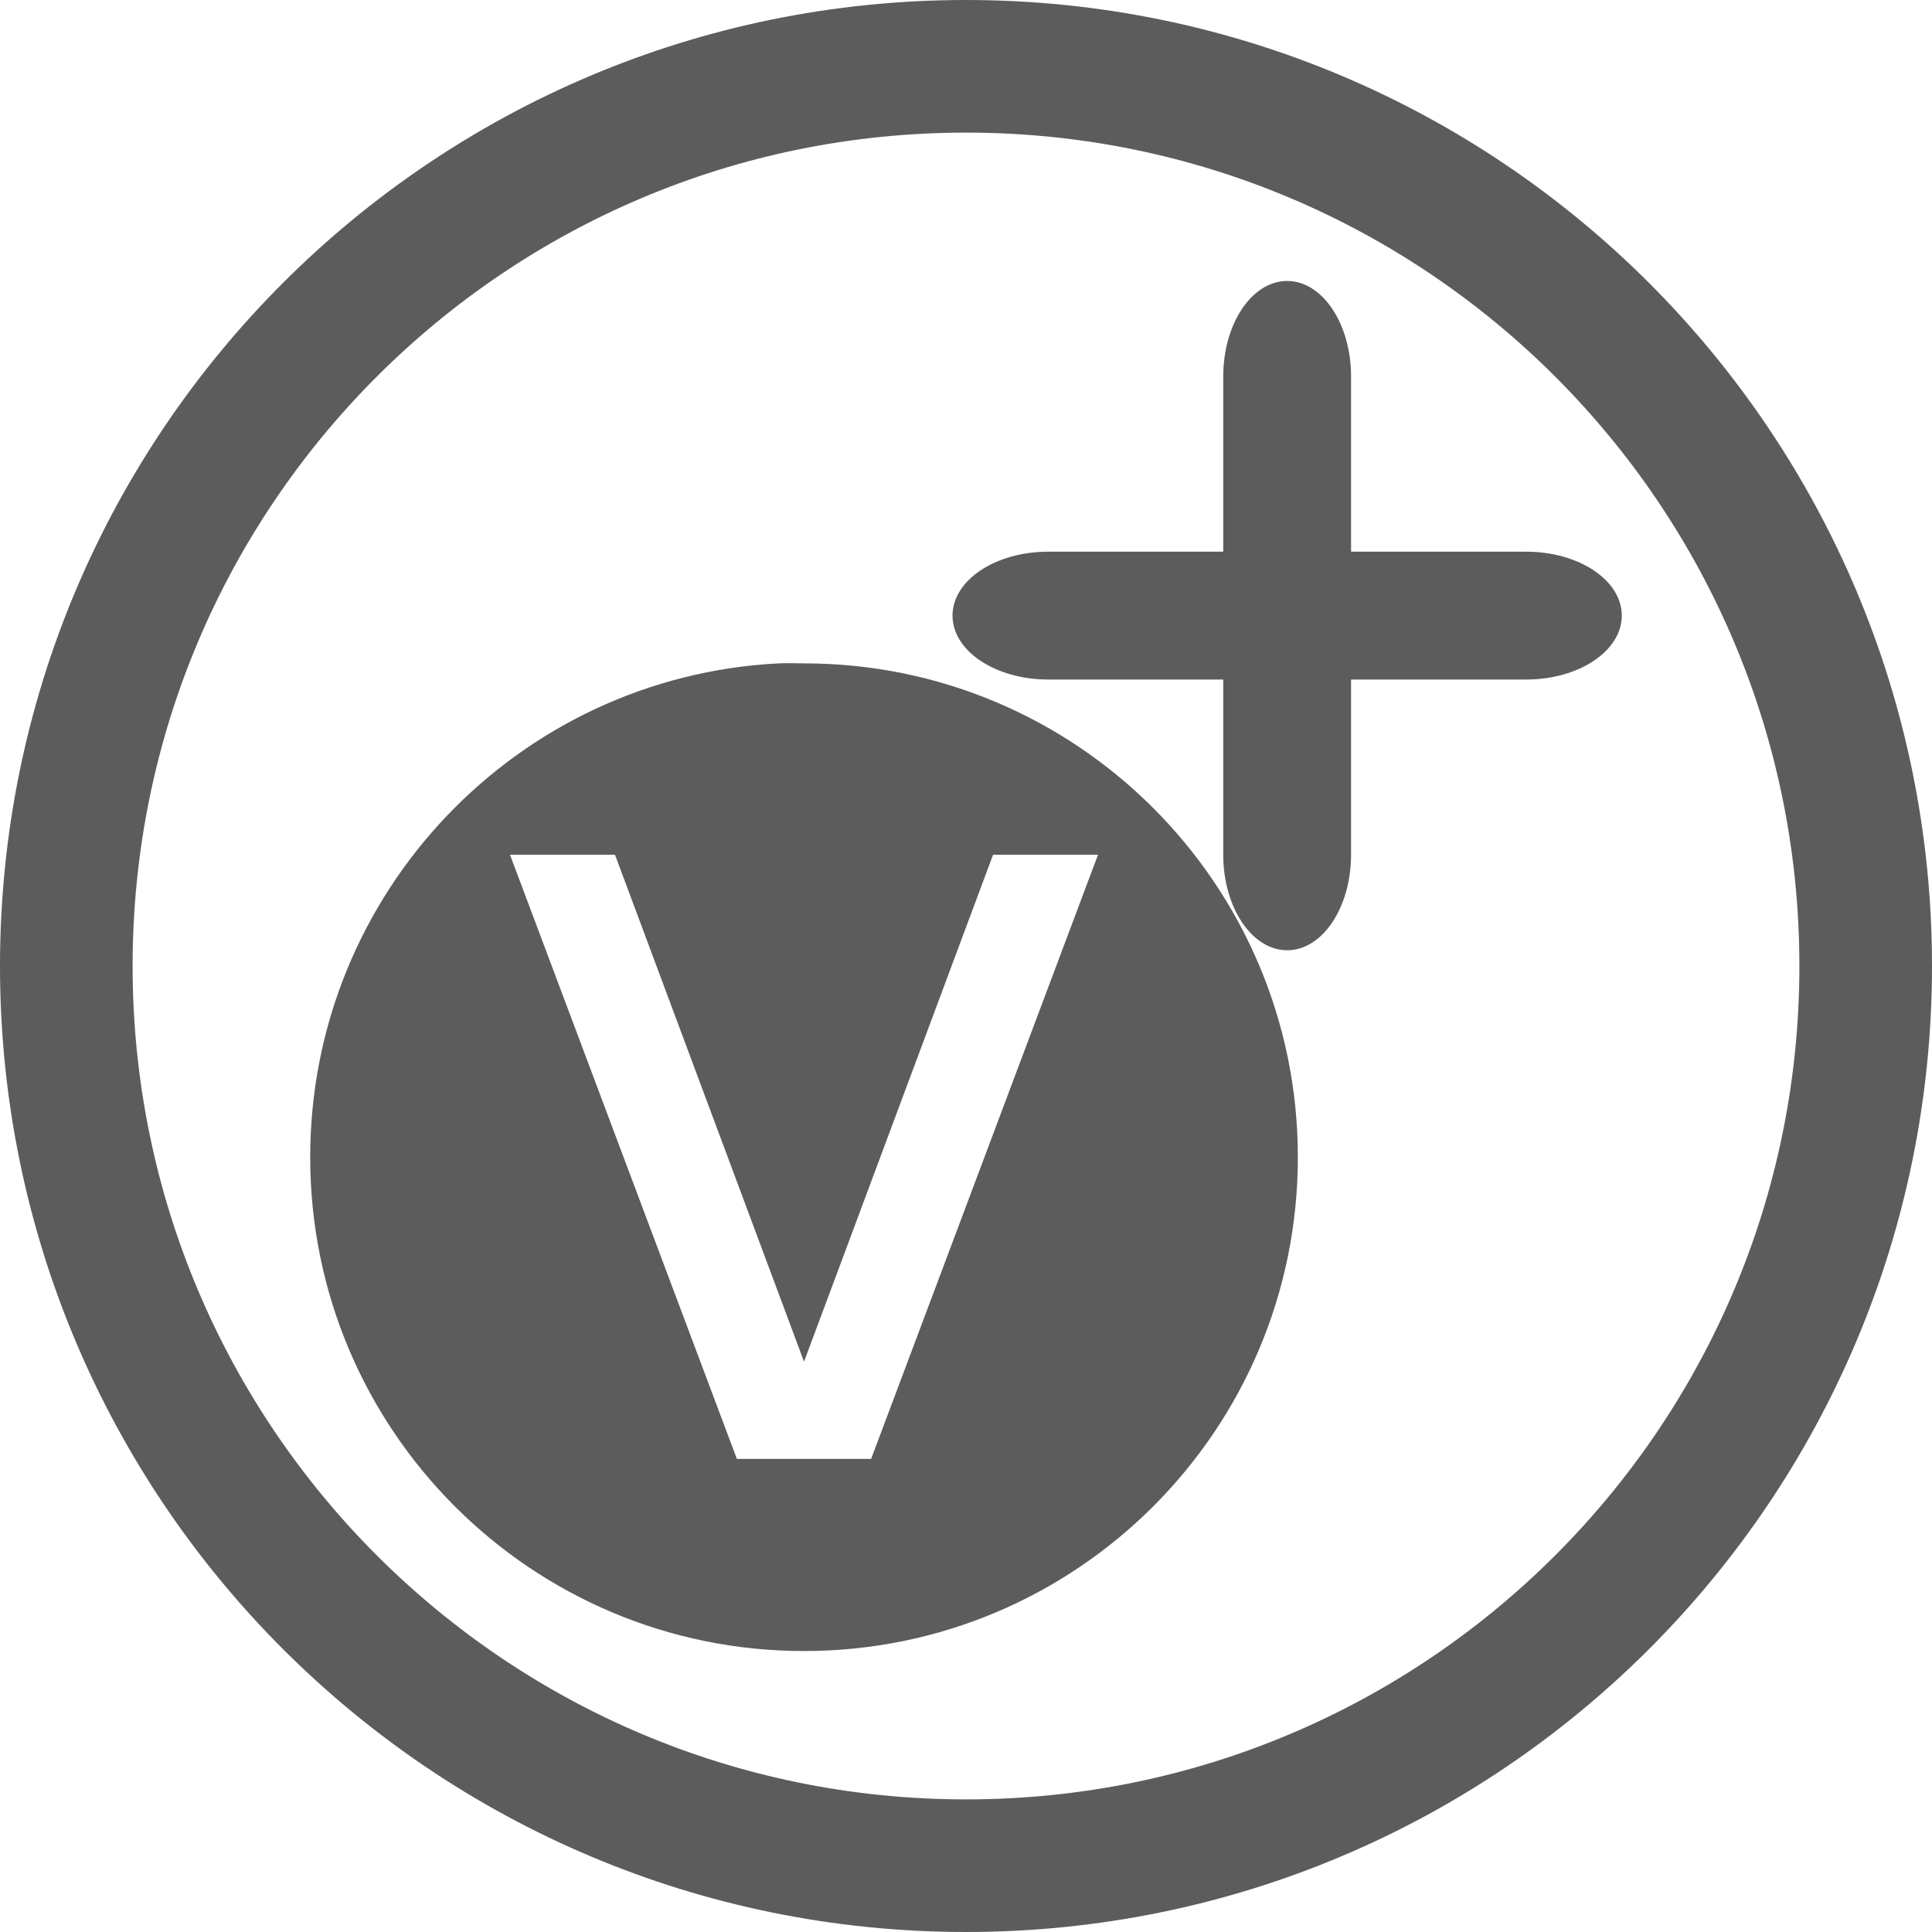
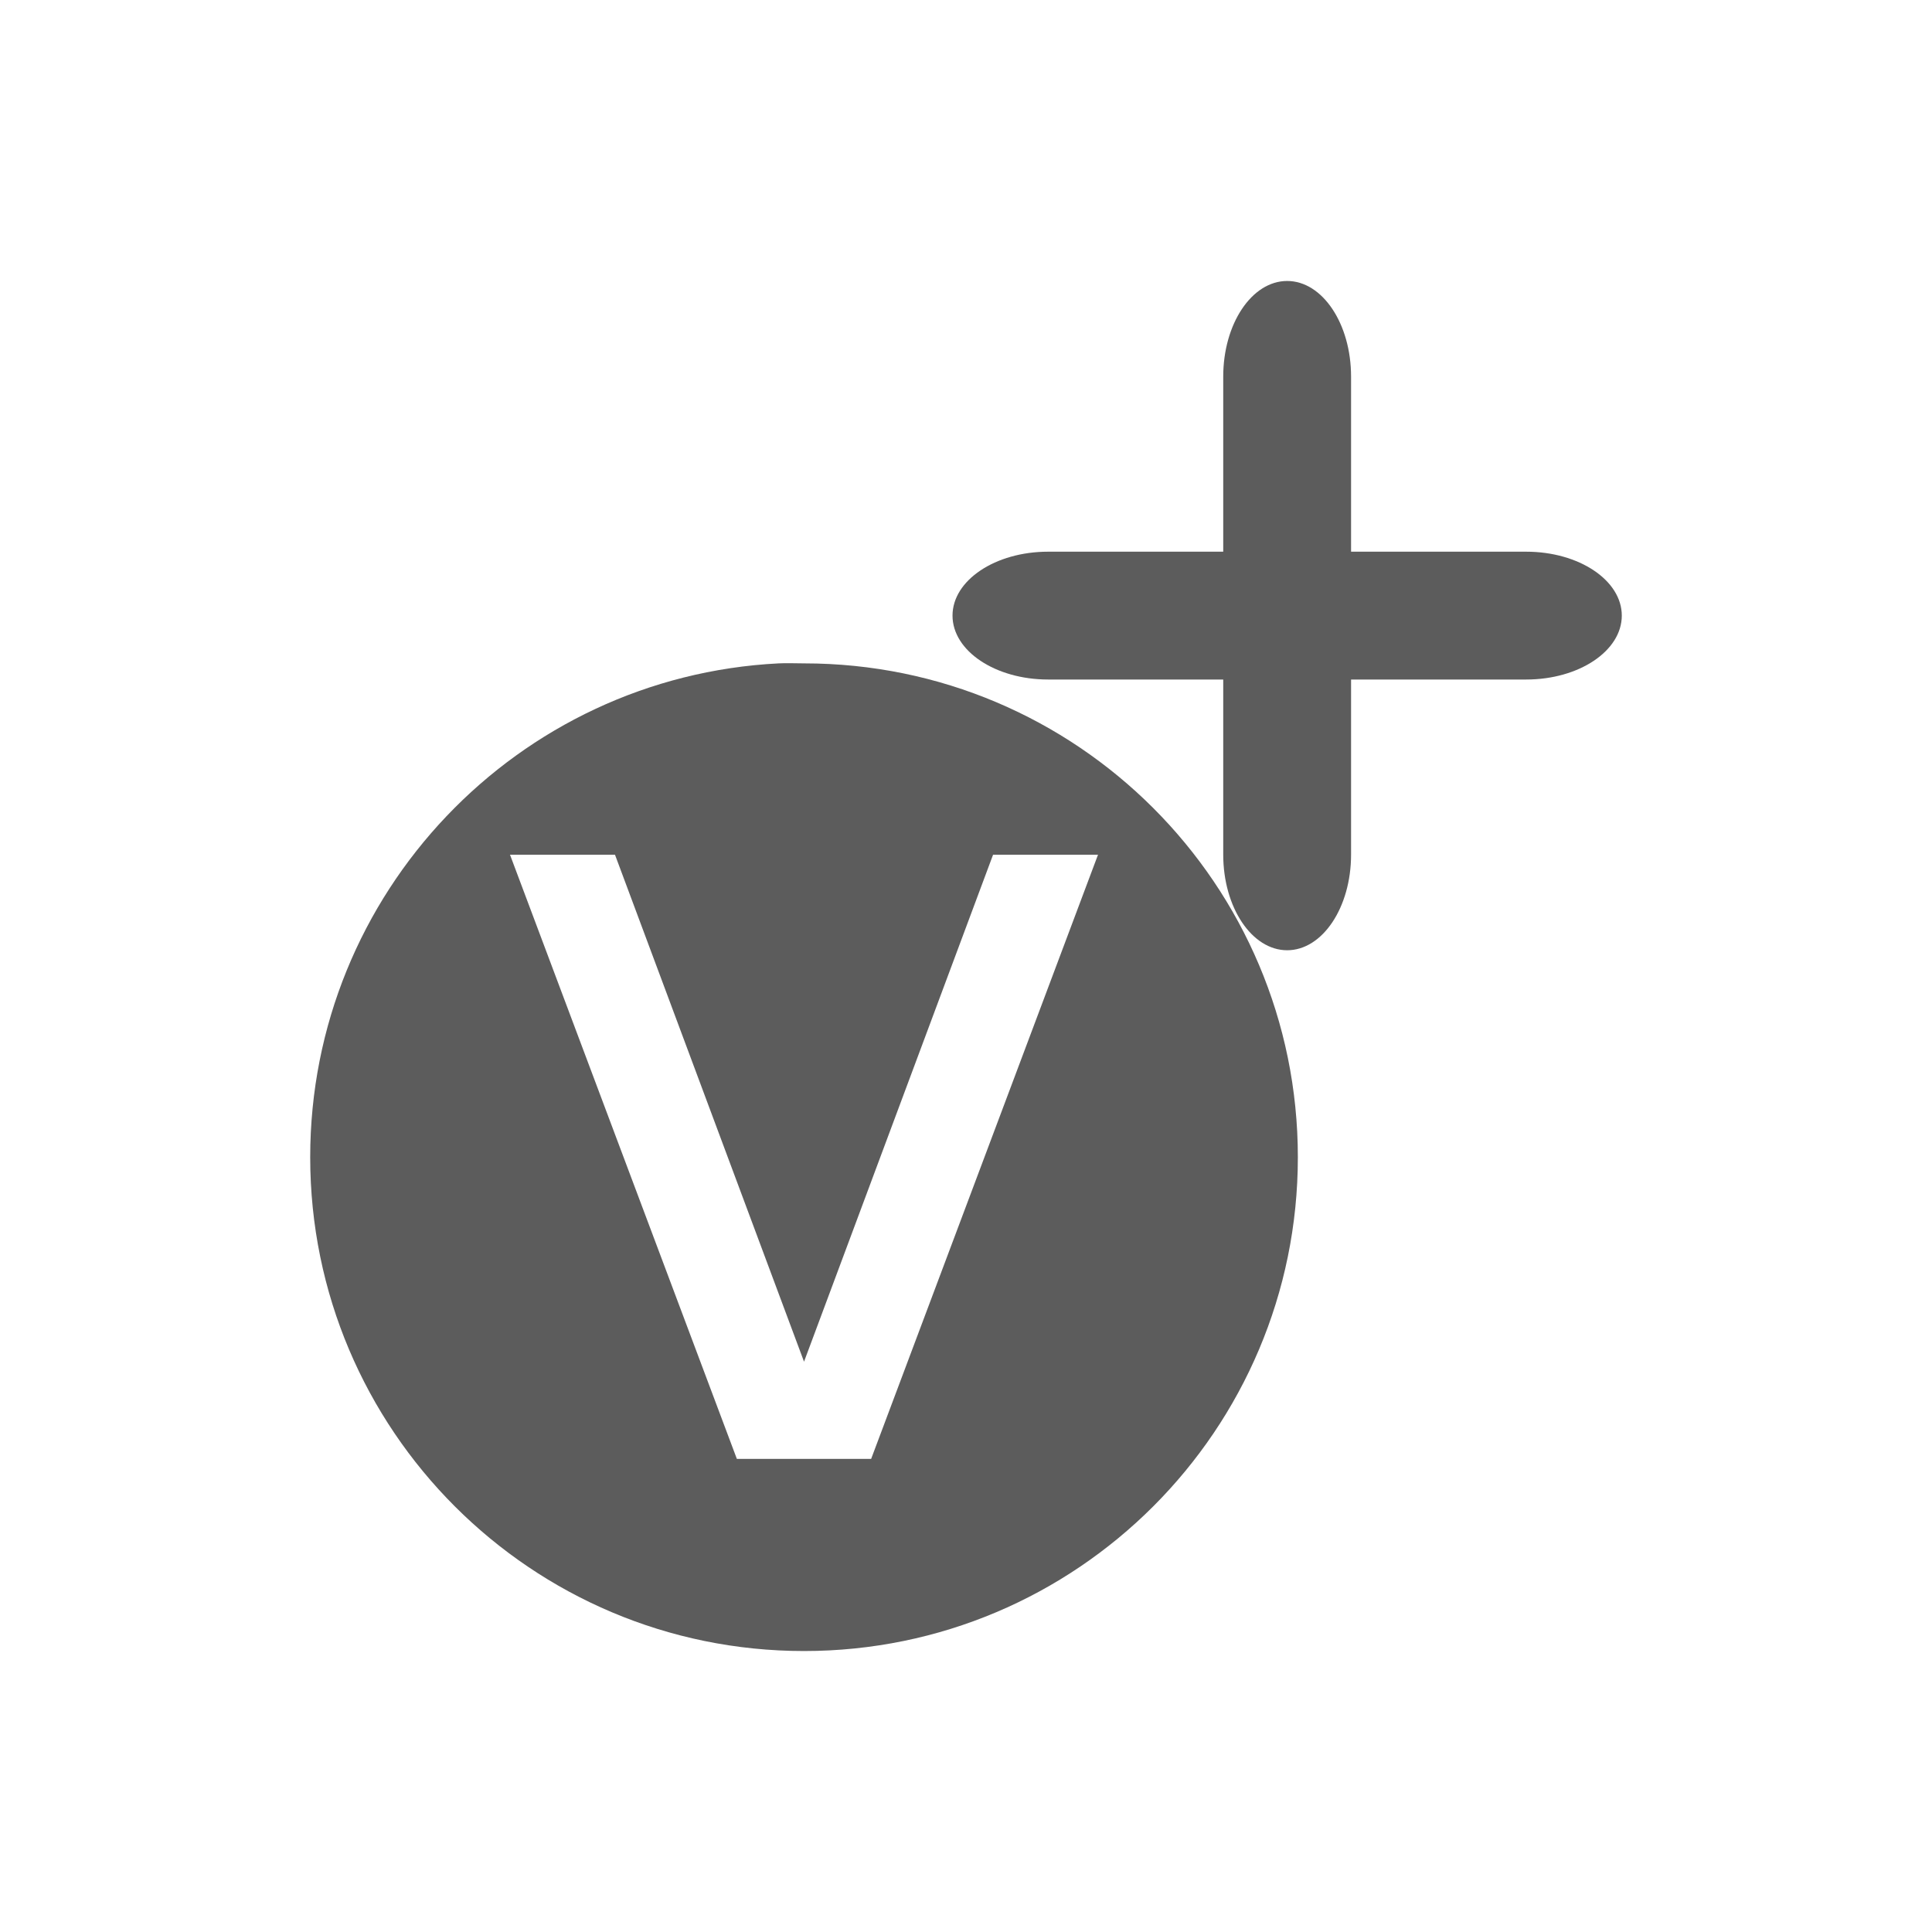
<svg xmlns="http://www.w3.org/2000/svg" version="1.1" width="64" height="64" id="svg2985">
  <defs id="defs2987" />
-   <g id="layer1">
-     <path d="m 1133.728,101.627 a 398.337,398.337 0 1 1 -796.674,0 398.337,398.337 0 1 1 796.674,0 z" transform="matrix(0.07481994,0,0,0.07481994,-23.02192,24.39624)" id="path3808" style="fill:none;stroke:#5c5c5c;stroke-width:58.713;stroke-miterlimit:4;stroke-opacity:1;stroke-dasharray:none" />
-     <g transform="matrix(0.817931,0,0,0.817931,119.513,-203.2257)" id="g3894">
-       <path d="m -114.584,275.33 c -10.567,0.536 -18.969,9.299 -18.969,20 0,11.046 8.954,20 20,20 11.046,0 20,-8.954 20,-20 0,-11.046 -8.954,-20 -20,-20 -0.345,0 -0.69,-0.017 -1.031,0 z m -10.875,7.75 4.25,0 7.656,20.531 7.656,-20.531 4.25,0 -9.188,24.469 -5.438,0 -9.188,-24.469 z" id="path3871" style="fill:#5c5c5c;fill-opacity:1;stroke:none" />
-       <g transform="matrix(0.5168539,0,0,0.5168539,10.78205,131.4808)" id="g3886">
-         <rect width="10.017" height="52.444" ry="7.492" x="-207.713" y="248.352" id="rect3882" style="fill:#5c5c5c;fill-opacity:1;stroke:none" />
-         <rect width="10.017" height="52.444" ry="7.492" x="269.565" y="176.482" transform="matrix(0,1,-1,0,0,0)" id="rect3884" style="fill:#5c5c5c;fill-opacity:1;stroke:none" />
-       </g>
+   <g id="g3894" transform="matrix(0.817931,0,0,0.817931,119.513,-203.2257)">
+     <path style="fill:#5c5c5c;fill-opacity:1;stroke:none" id="path3871" d="m -114.584,275.33 c -10.567,0.536 -18.969,9.299 -18.969,20 0,11.046 8.954,20 20,20 11.046,0 20,-8.954 20,-20 0,-11.046 -8.954,-20 -20,-20 -0.345,0 -0.69,-0.017 -1.031,0 z m -10.875,7.75 4.25,0 7.656,20.531 7.656,-20.531 4.25,0 -9.188,24.469 -5.438,0 -9.188,-24.469 z" />
+     <g id="g3886" transform="matrix(0.5168539,0,0,0.5168539,10.78205,131.4808)">
+       <rect style="fill:#5c5c5c;fill-opacity:1;stroke:none" id="rect3882" y="248.352" x="-207.713" ry="7.492" height="52.444" width="10.017" />
+       <rect style="fill:#5c5c5c;fill-opacity:1;stroke:none" id="rect3884" transform="matrix(0,1,-1,0,0,0)" y="176.482" x="269.565" ry="7.492" height="52.444" width="10.017" />
    </g>
  </g>
</svg>
